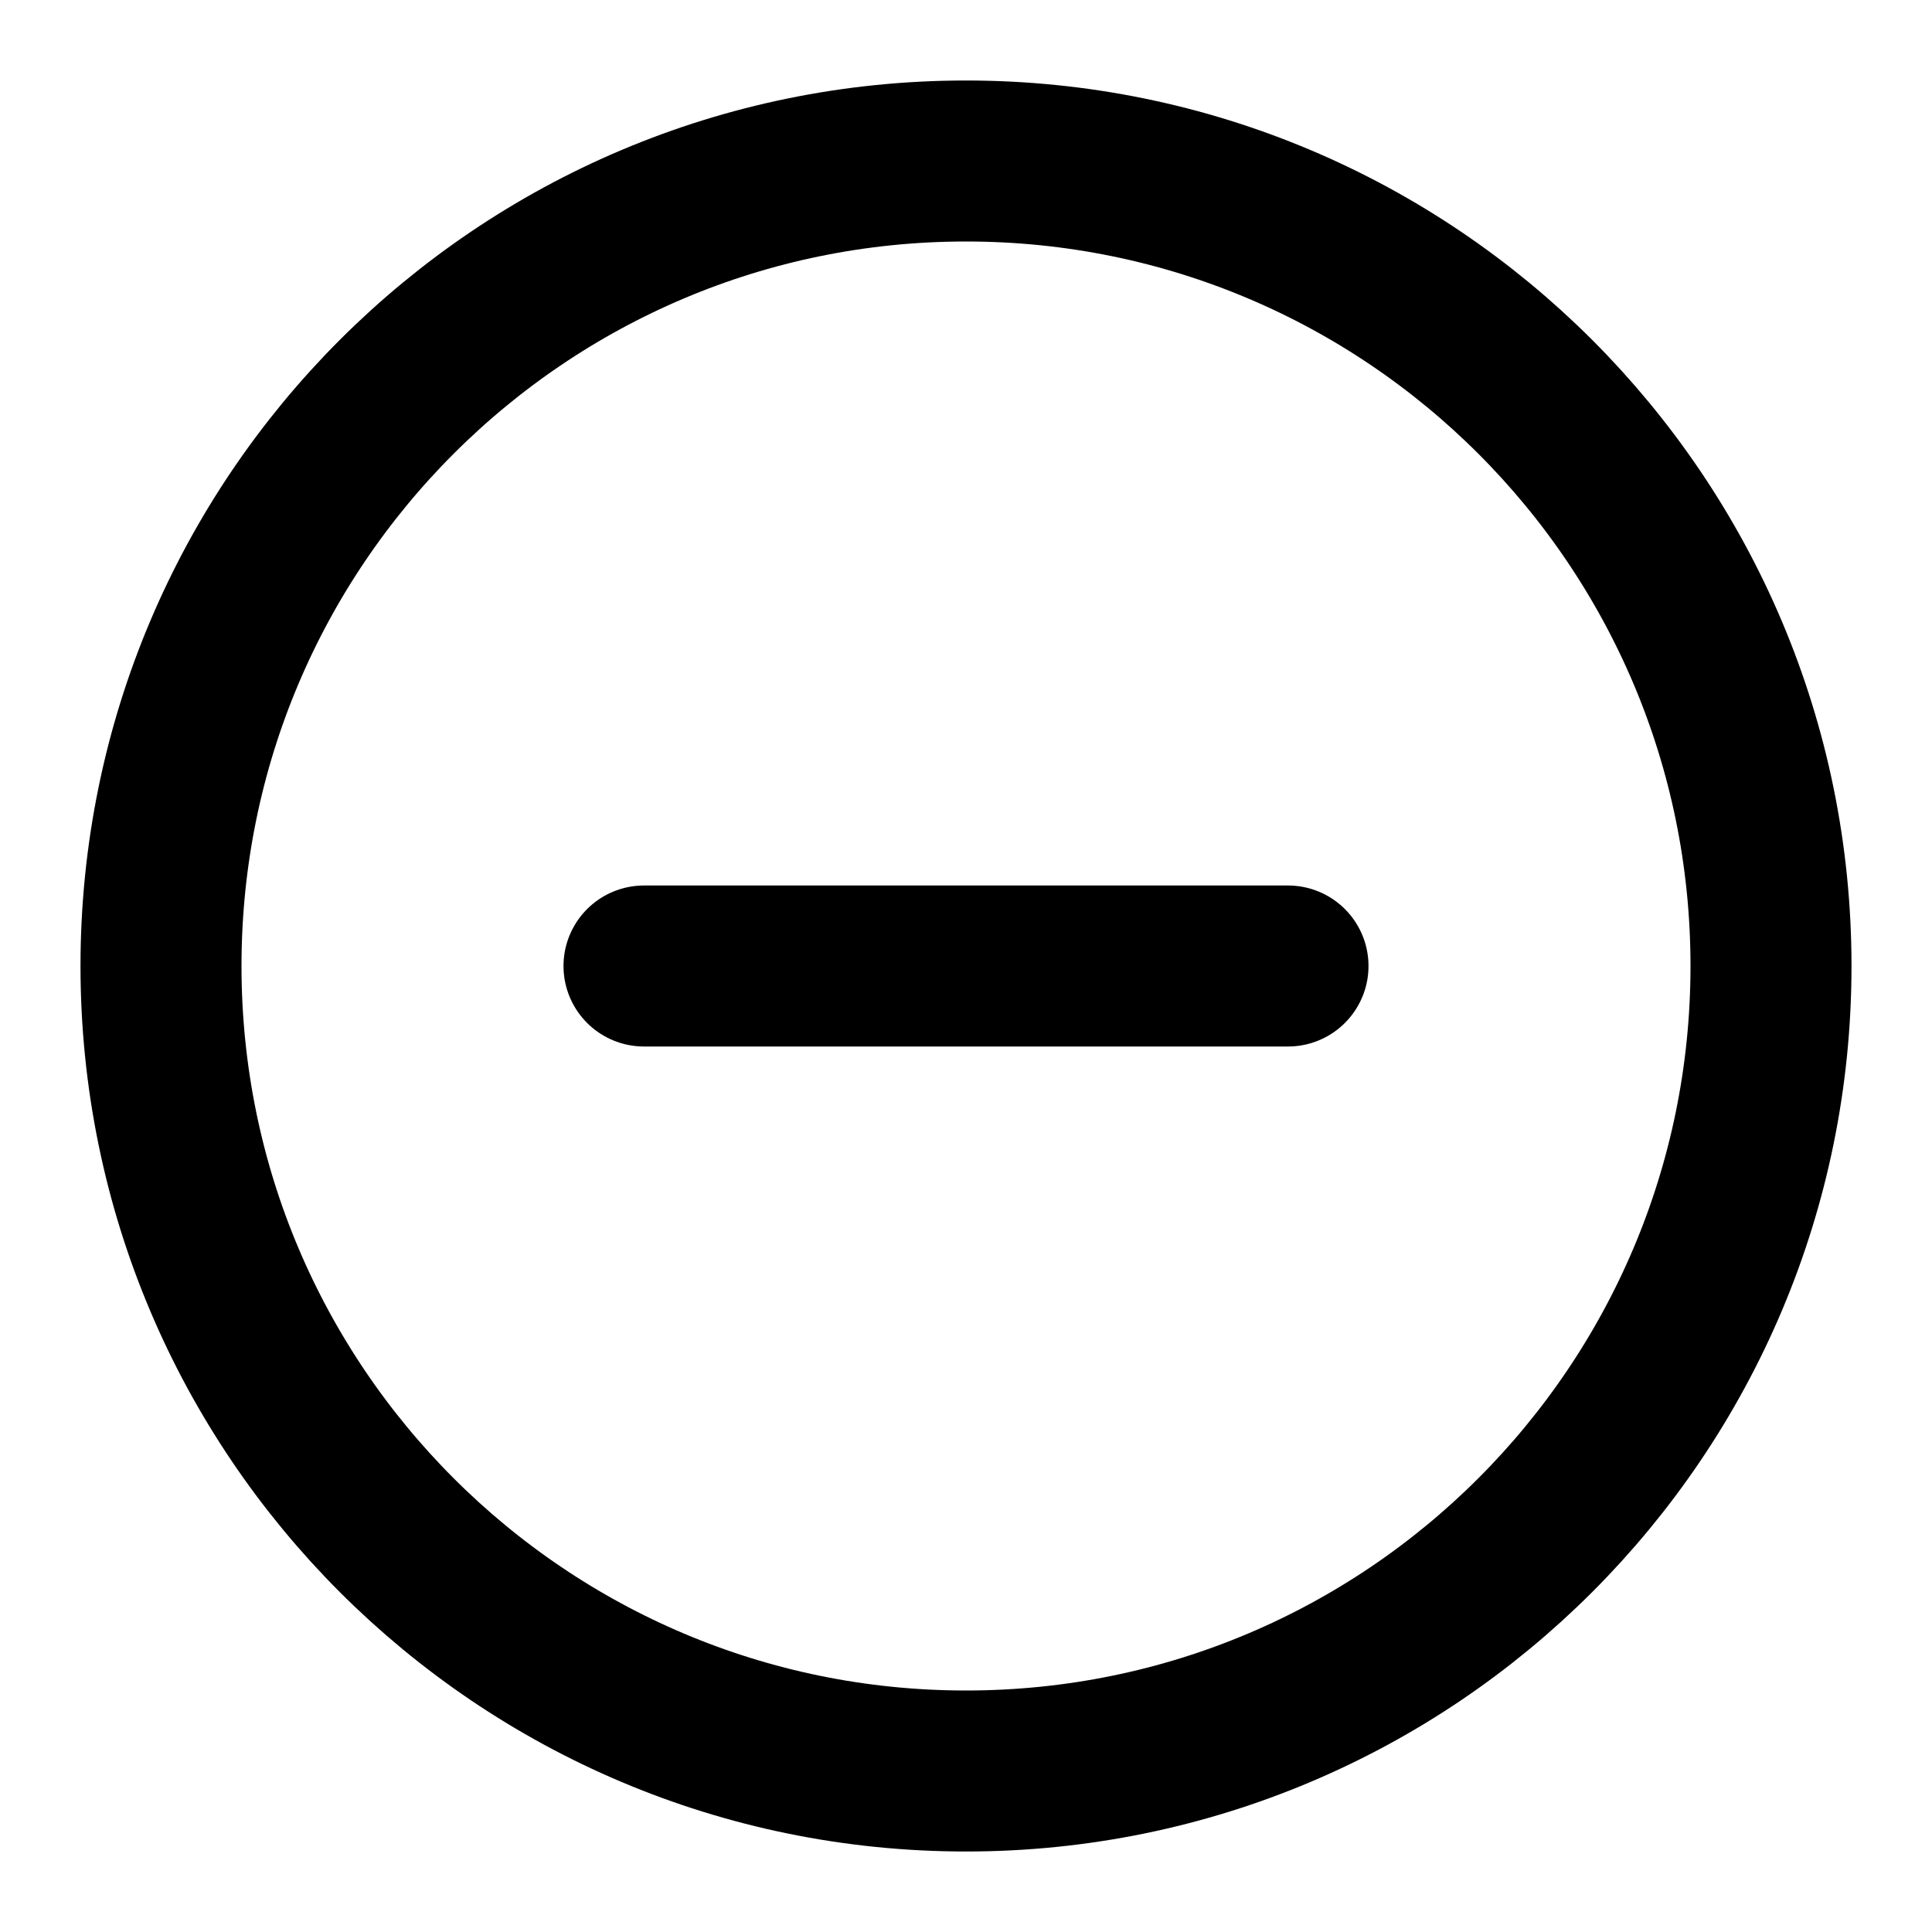
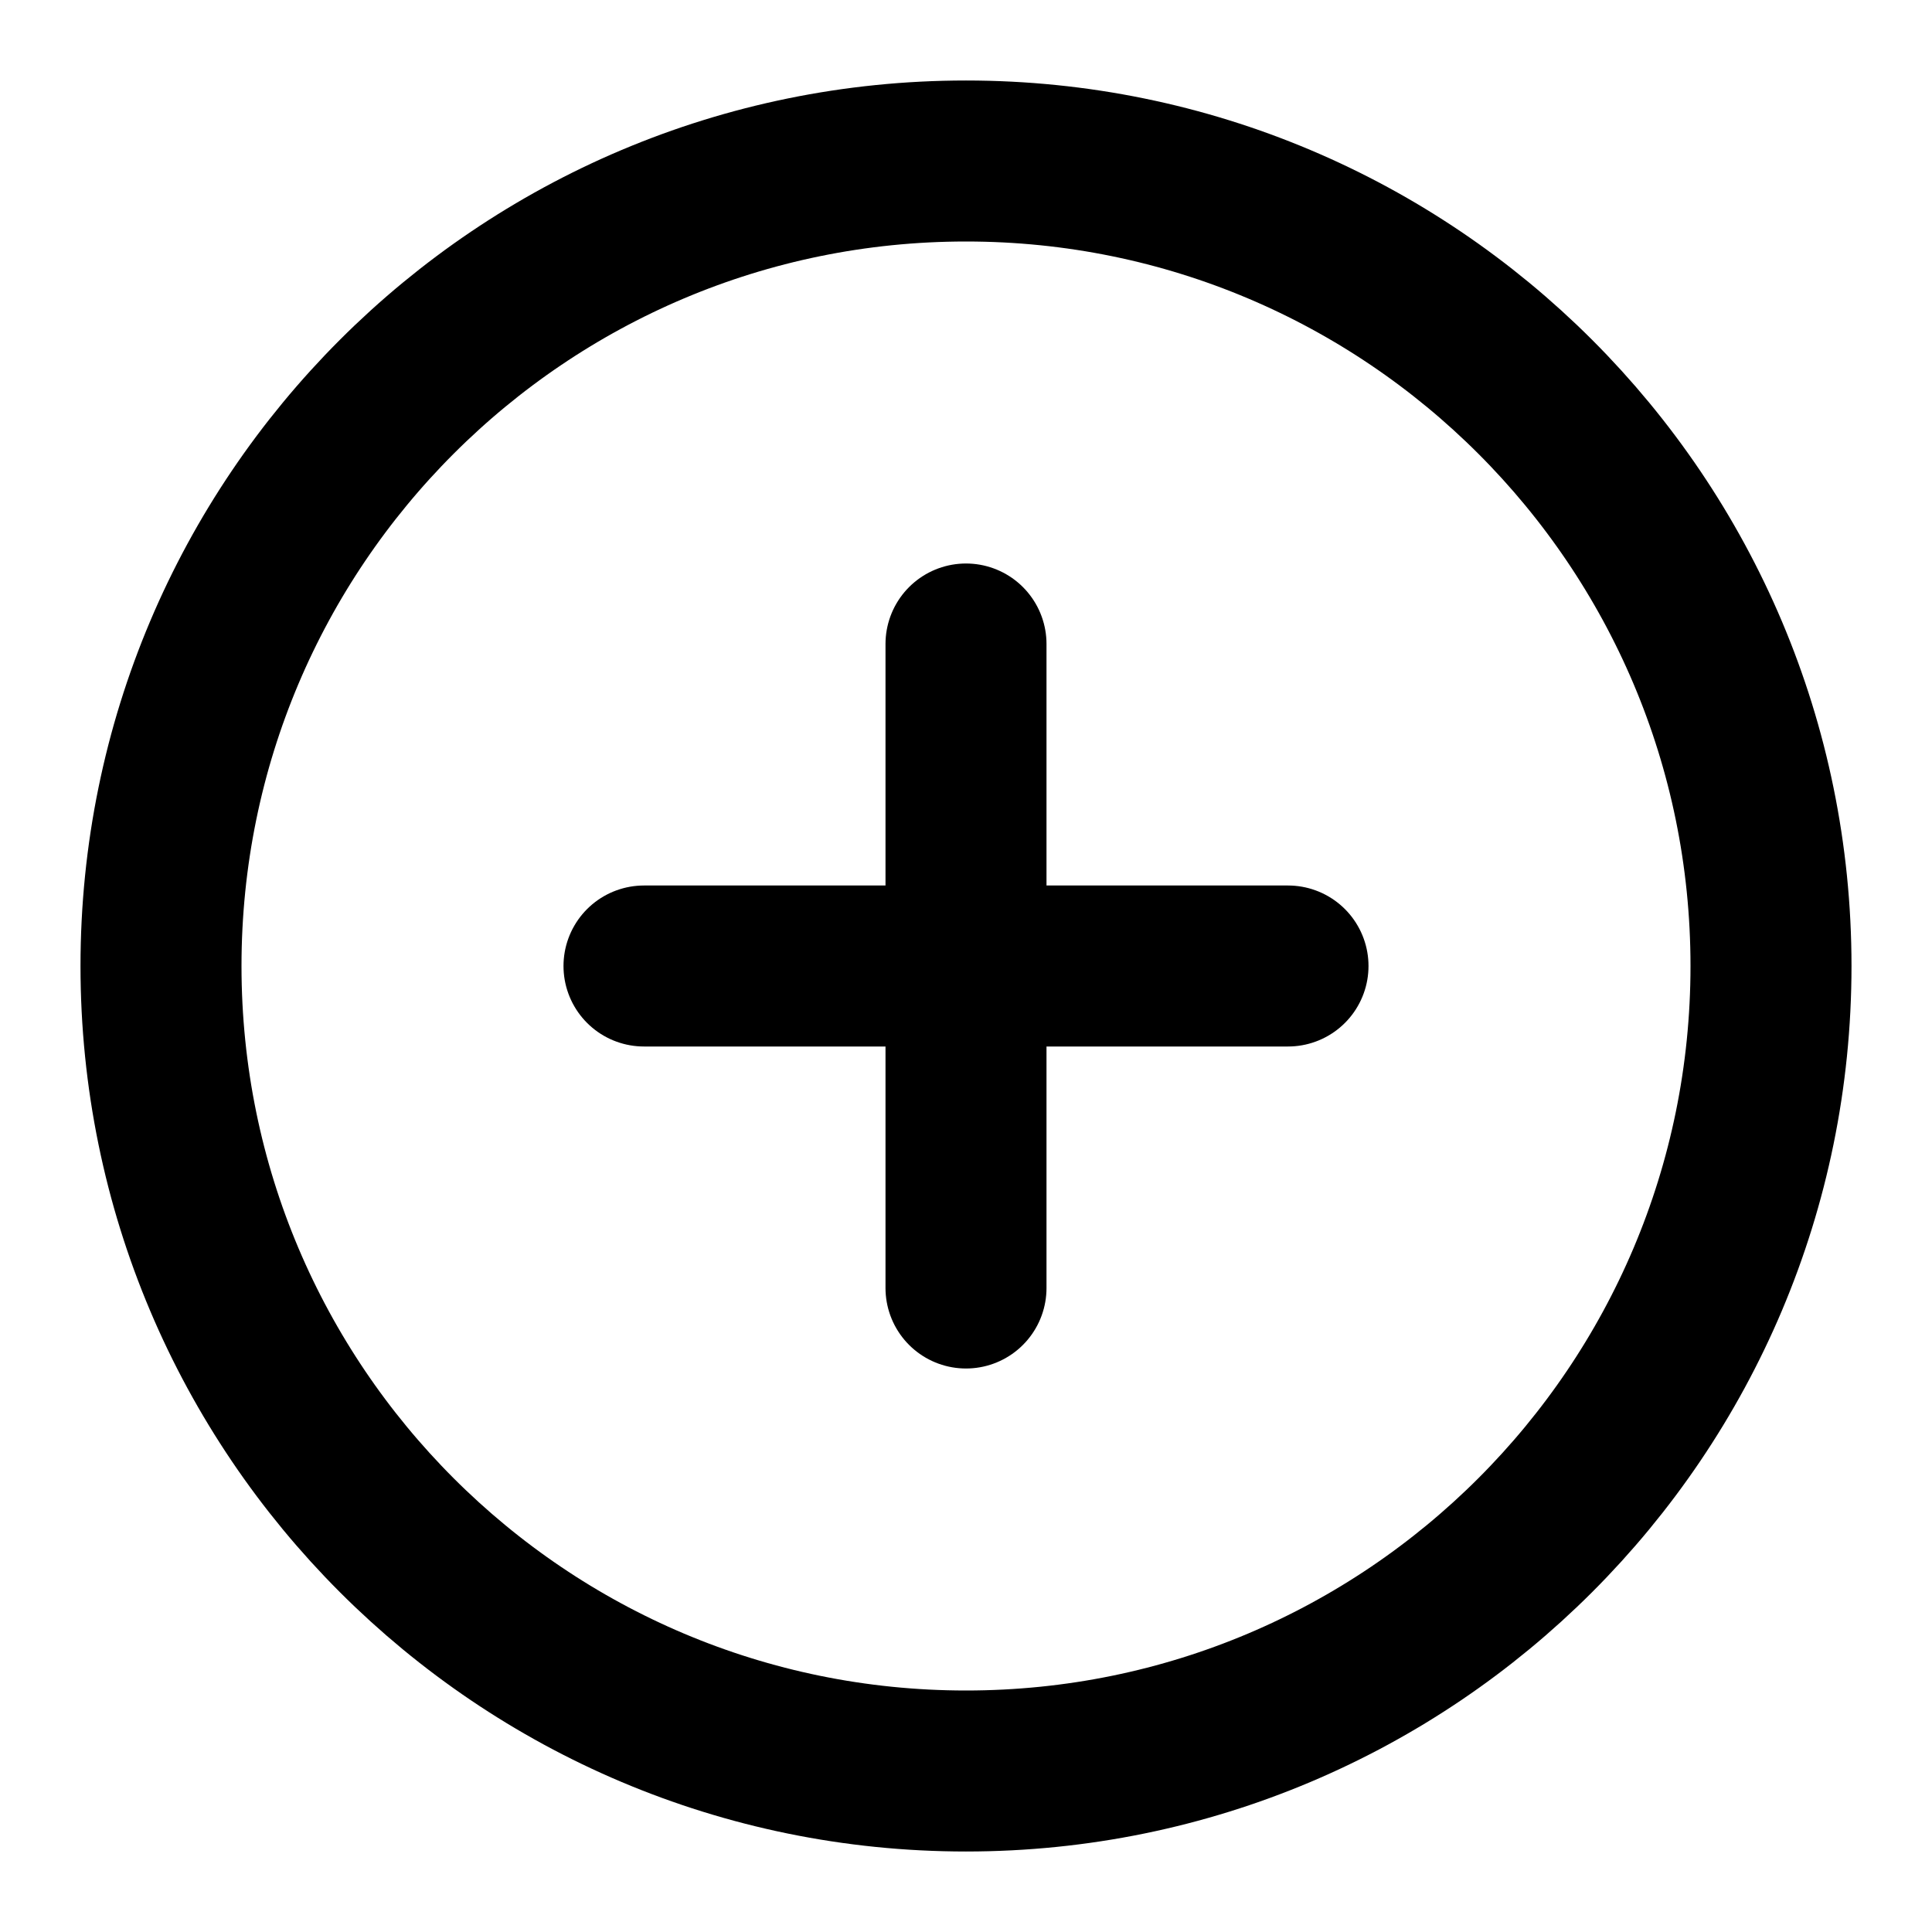
- <svg xmlns="http://www.w3.org/2000/svg" viewBox="0 0 24 24" fill="none" stroke="currentColor" stroke-width="2" stroke-linecap="round" stroke-linejoin="round" class="feather feather-minus-circle">
+ <svg xmlns="http://www.w3.org/2000/svg" viewBox="0 0 24 24" fill="none" stroke="currentColor" stroke-width="2" stroke-linecap="round" stroke-linejoin="round" class="feather feather-plus-circle">
  <circle cx="12" cy="12" r="10" />
+   <line x1="12" y1="8" x2="12" y2="16" />
  <line x1="8" y1="12" x2="16" y2="12" />
</svg>
